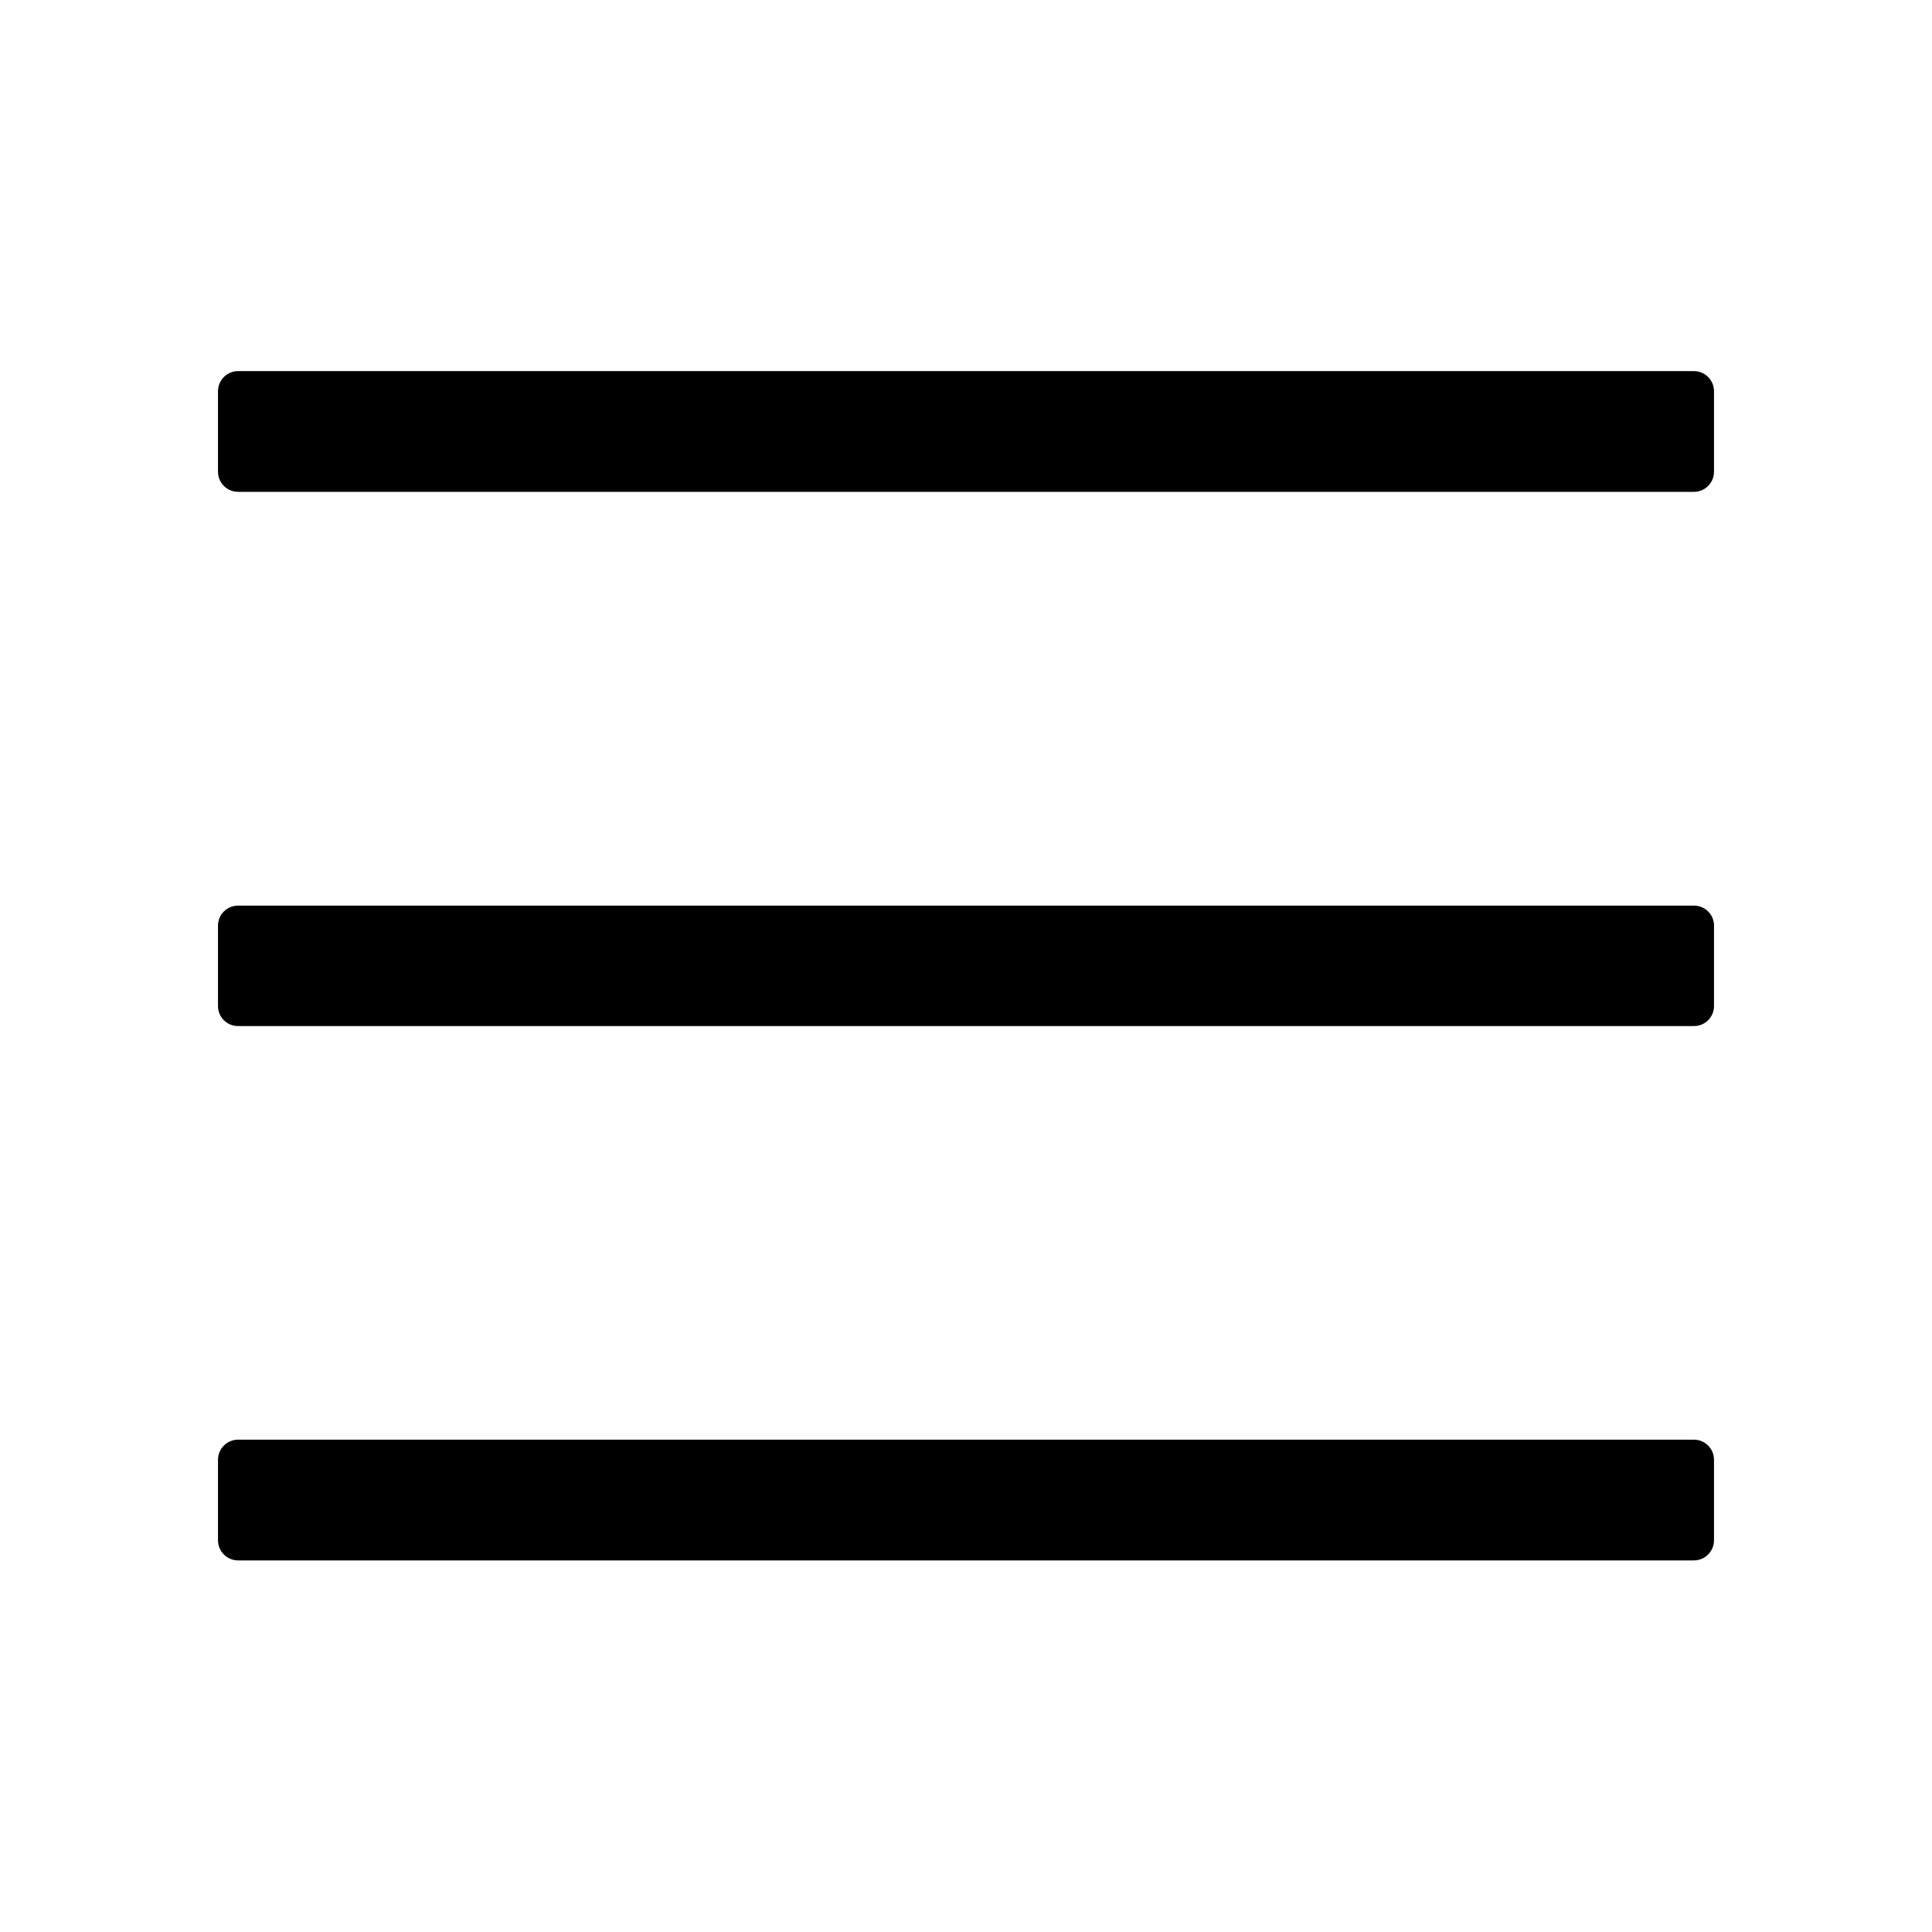
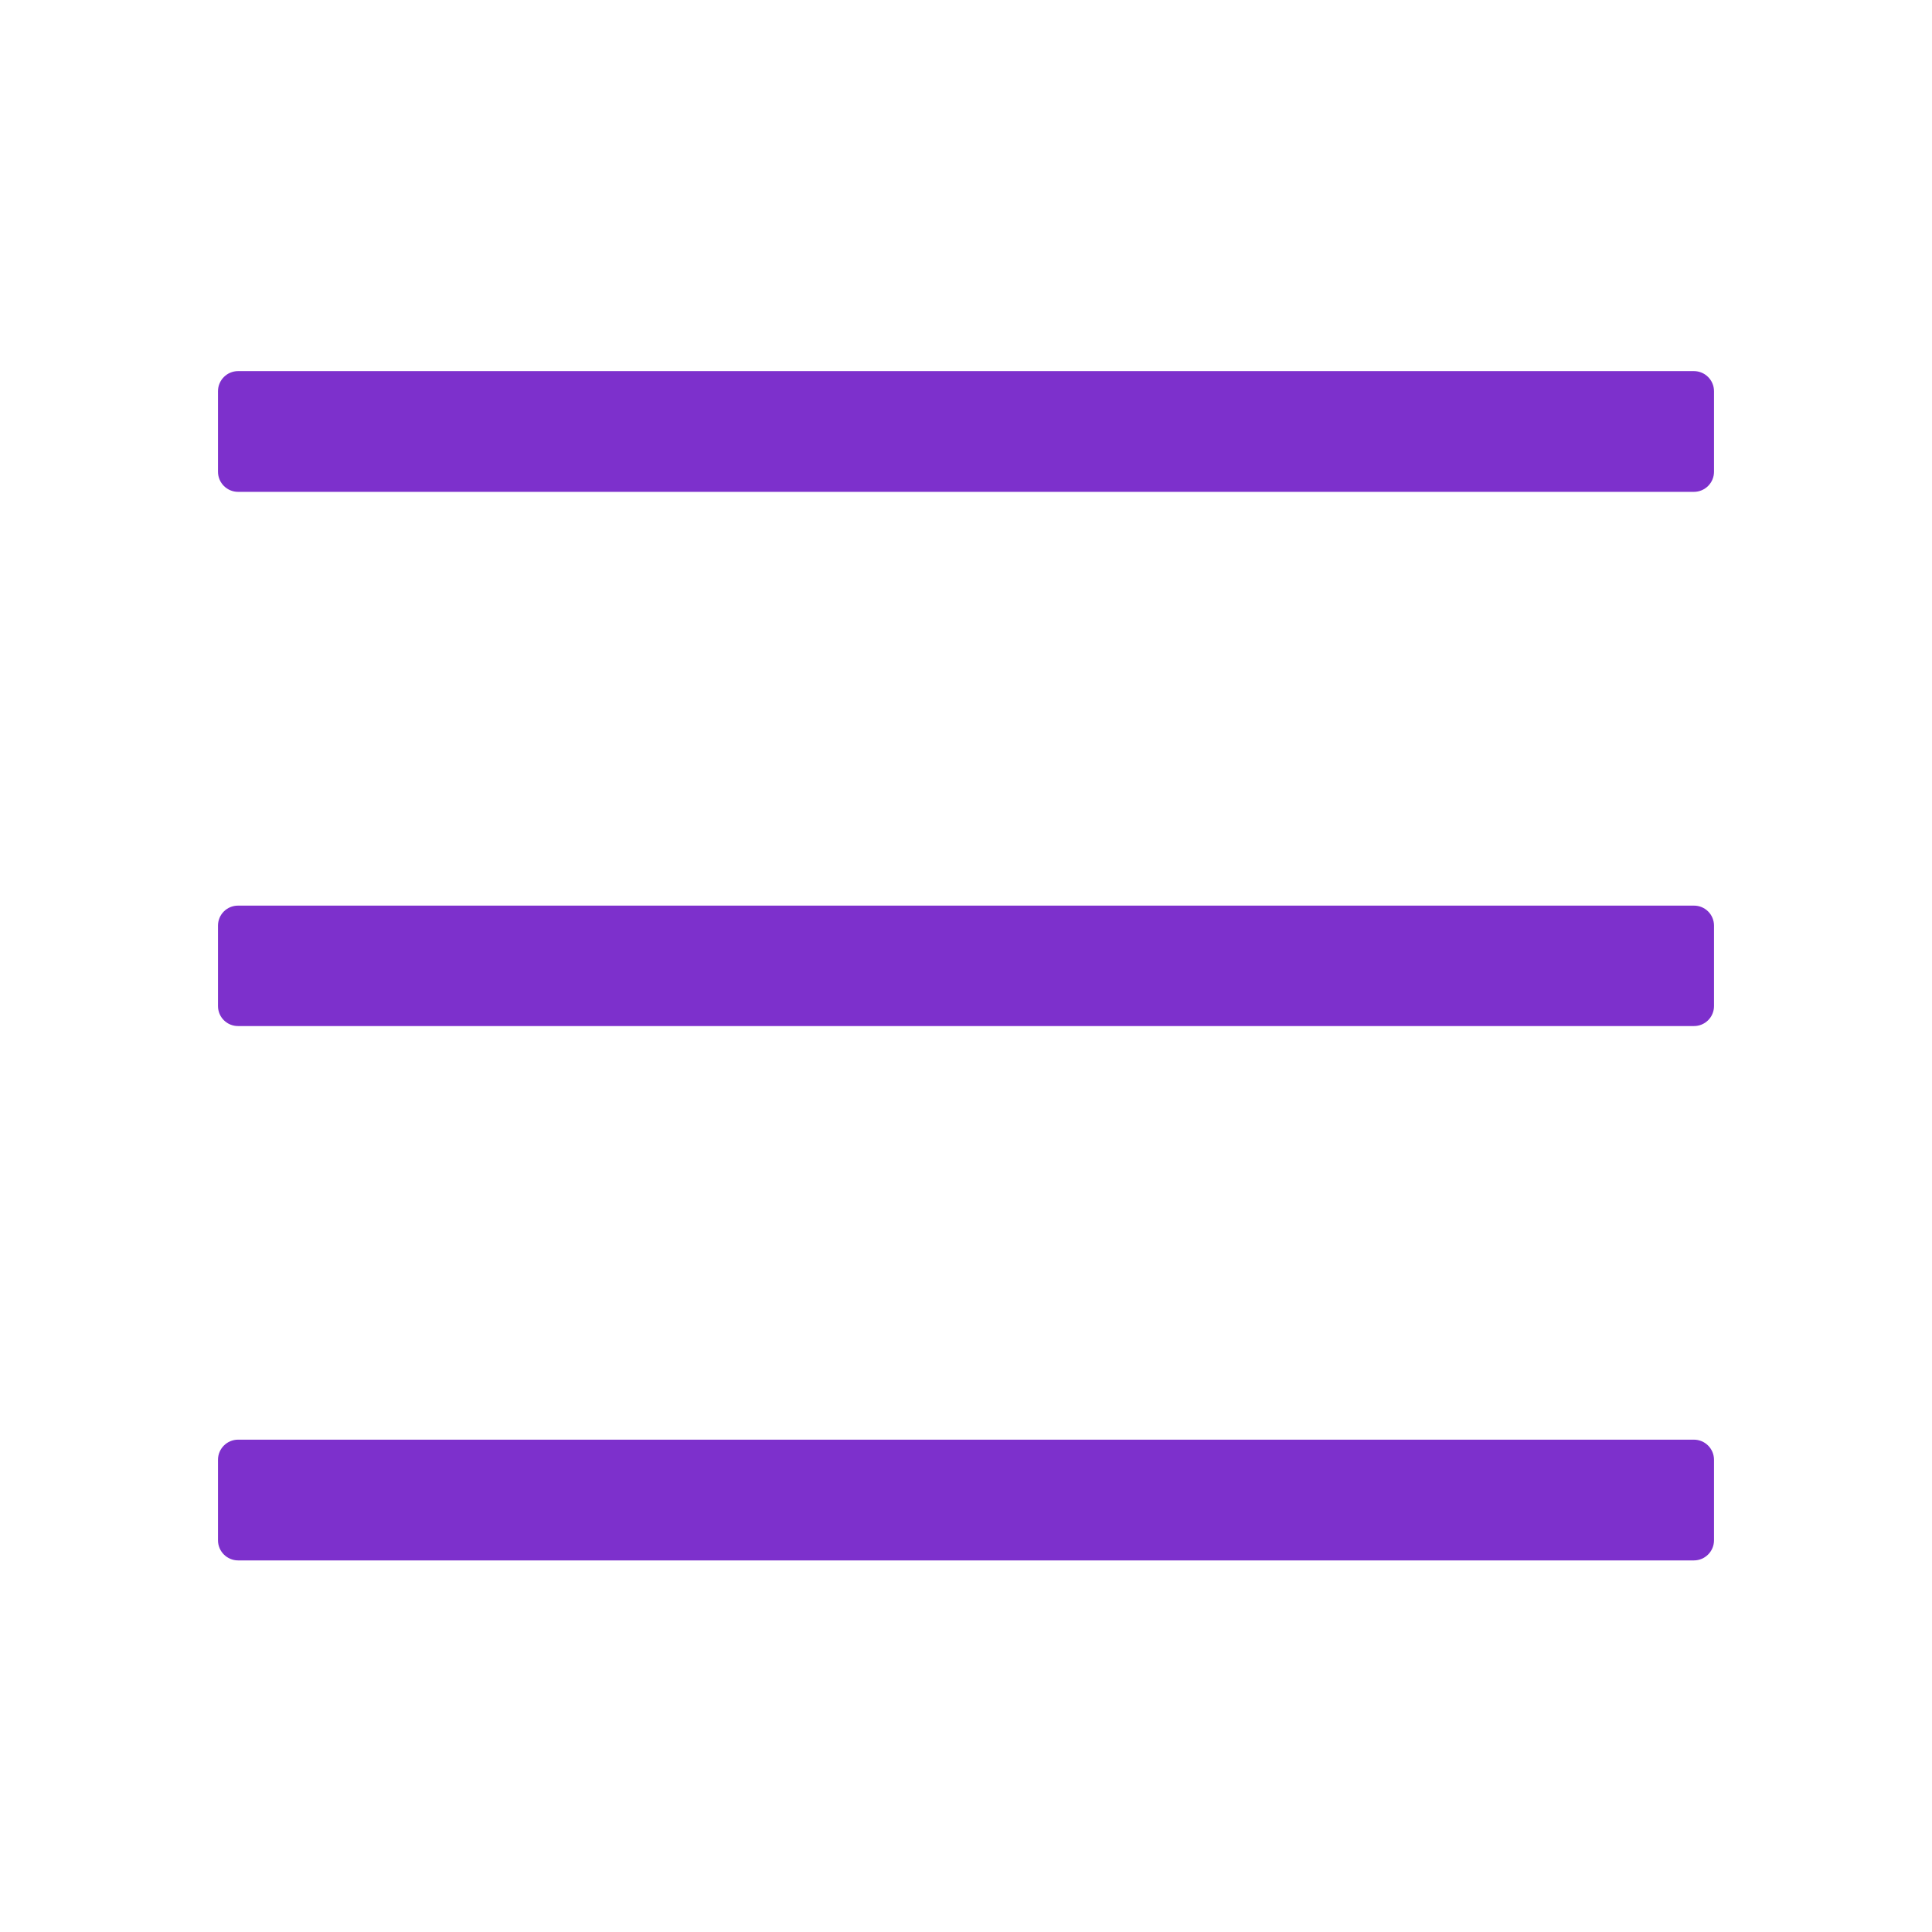
<svg xmlns="http://www.w3.org/2000/svg" viewBox="0 0 120 120">
+   <defs>
+     <style>.cls-1{fill:#7d30cc;}</style>
+   </defs>
  <g id="Layer_1" data-name="Layer 1">
-     <path d="M105.21,30.55H14.79a1.25,1.25,0,0,1-1.25-1.25v-5a1.25,1.25,0,0,1,1.25-1.25h90.42a1.25,1.25,0,0,1,1.25,1.25v5A1.25,1.25,0,0,1,105.21,30.55Zm0,33.18H14.79a1.24,1.24,0,0,1-1.25-1.24v-5a1.24,1.24,0,0,1,1.25-1.24h90.42a1.24,1.24,0,0,1,1.25,1.24h0v5A1.24,1.24,0,0,1,105.21,63.73Zm0,33.19H14.79a1.25,1.25,0,0,1-1.25-1.25v-5a1.25,1.25,0,0,1,1.25-1.25h90.42a1.25,1.25,0,0,1,1.25,1.25v5A1.25,1.25,0,0,1,105.21,96.92Z" />
+     <path class="cls-1" d="M105.21,30.55H14.79a1.25,1.25,0,0,1-1.25-1.25v-5a1.25,1.25,0,0,1,1.25-1.25h90.42a1.25,1.25,0,0,1,1.25,1.25v5A1.25,1.25,0,0,1,105.21,30.55Zm0,33.18H14.79a1.24,1.24,0,0,1-1.25-1.24v-5a1.24,1.24,0,0,1,1.25-1.24h90.42a1.24,1.24,0,0,1,1.25,1.24h0v5A1.24,1.24,0,0,1,105.21,63.73Zm0,33.19H14.79a1.25,1.25,0,0,1-1.25-1.25v-5a1.25,1.25,0,0,1,1.25-1.25h90.42a1.25,1.25,0,0,1,1.25,1.25v5A1.25,1.25,0,0,1,105.21,96.92Z" />
  </g>
</svg>
